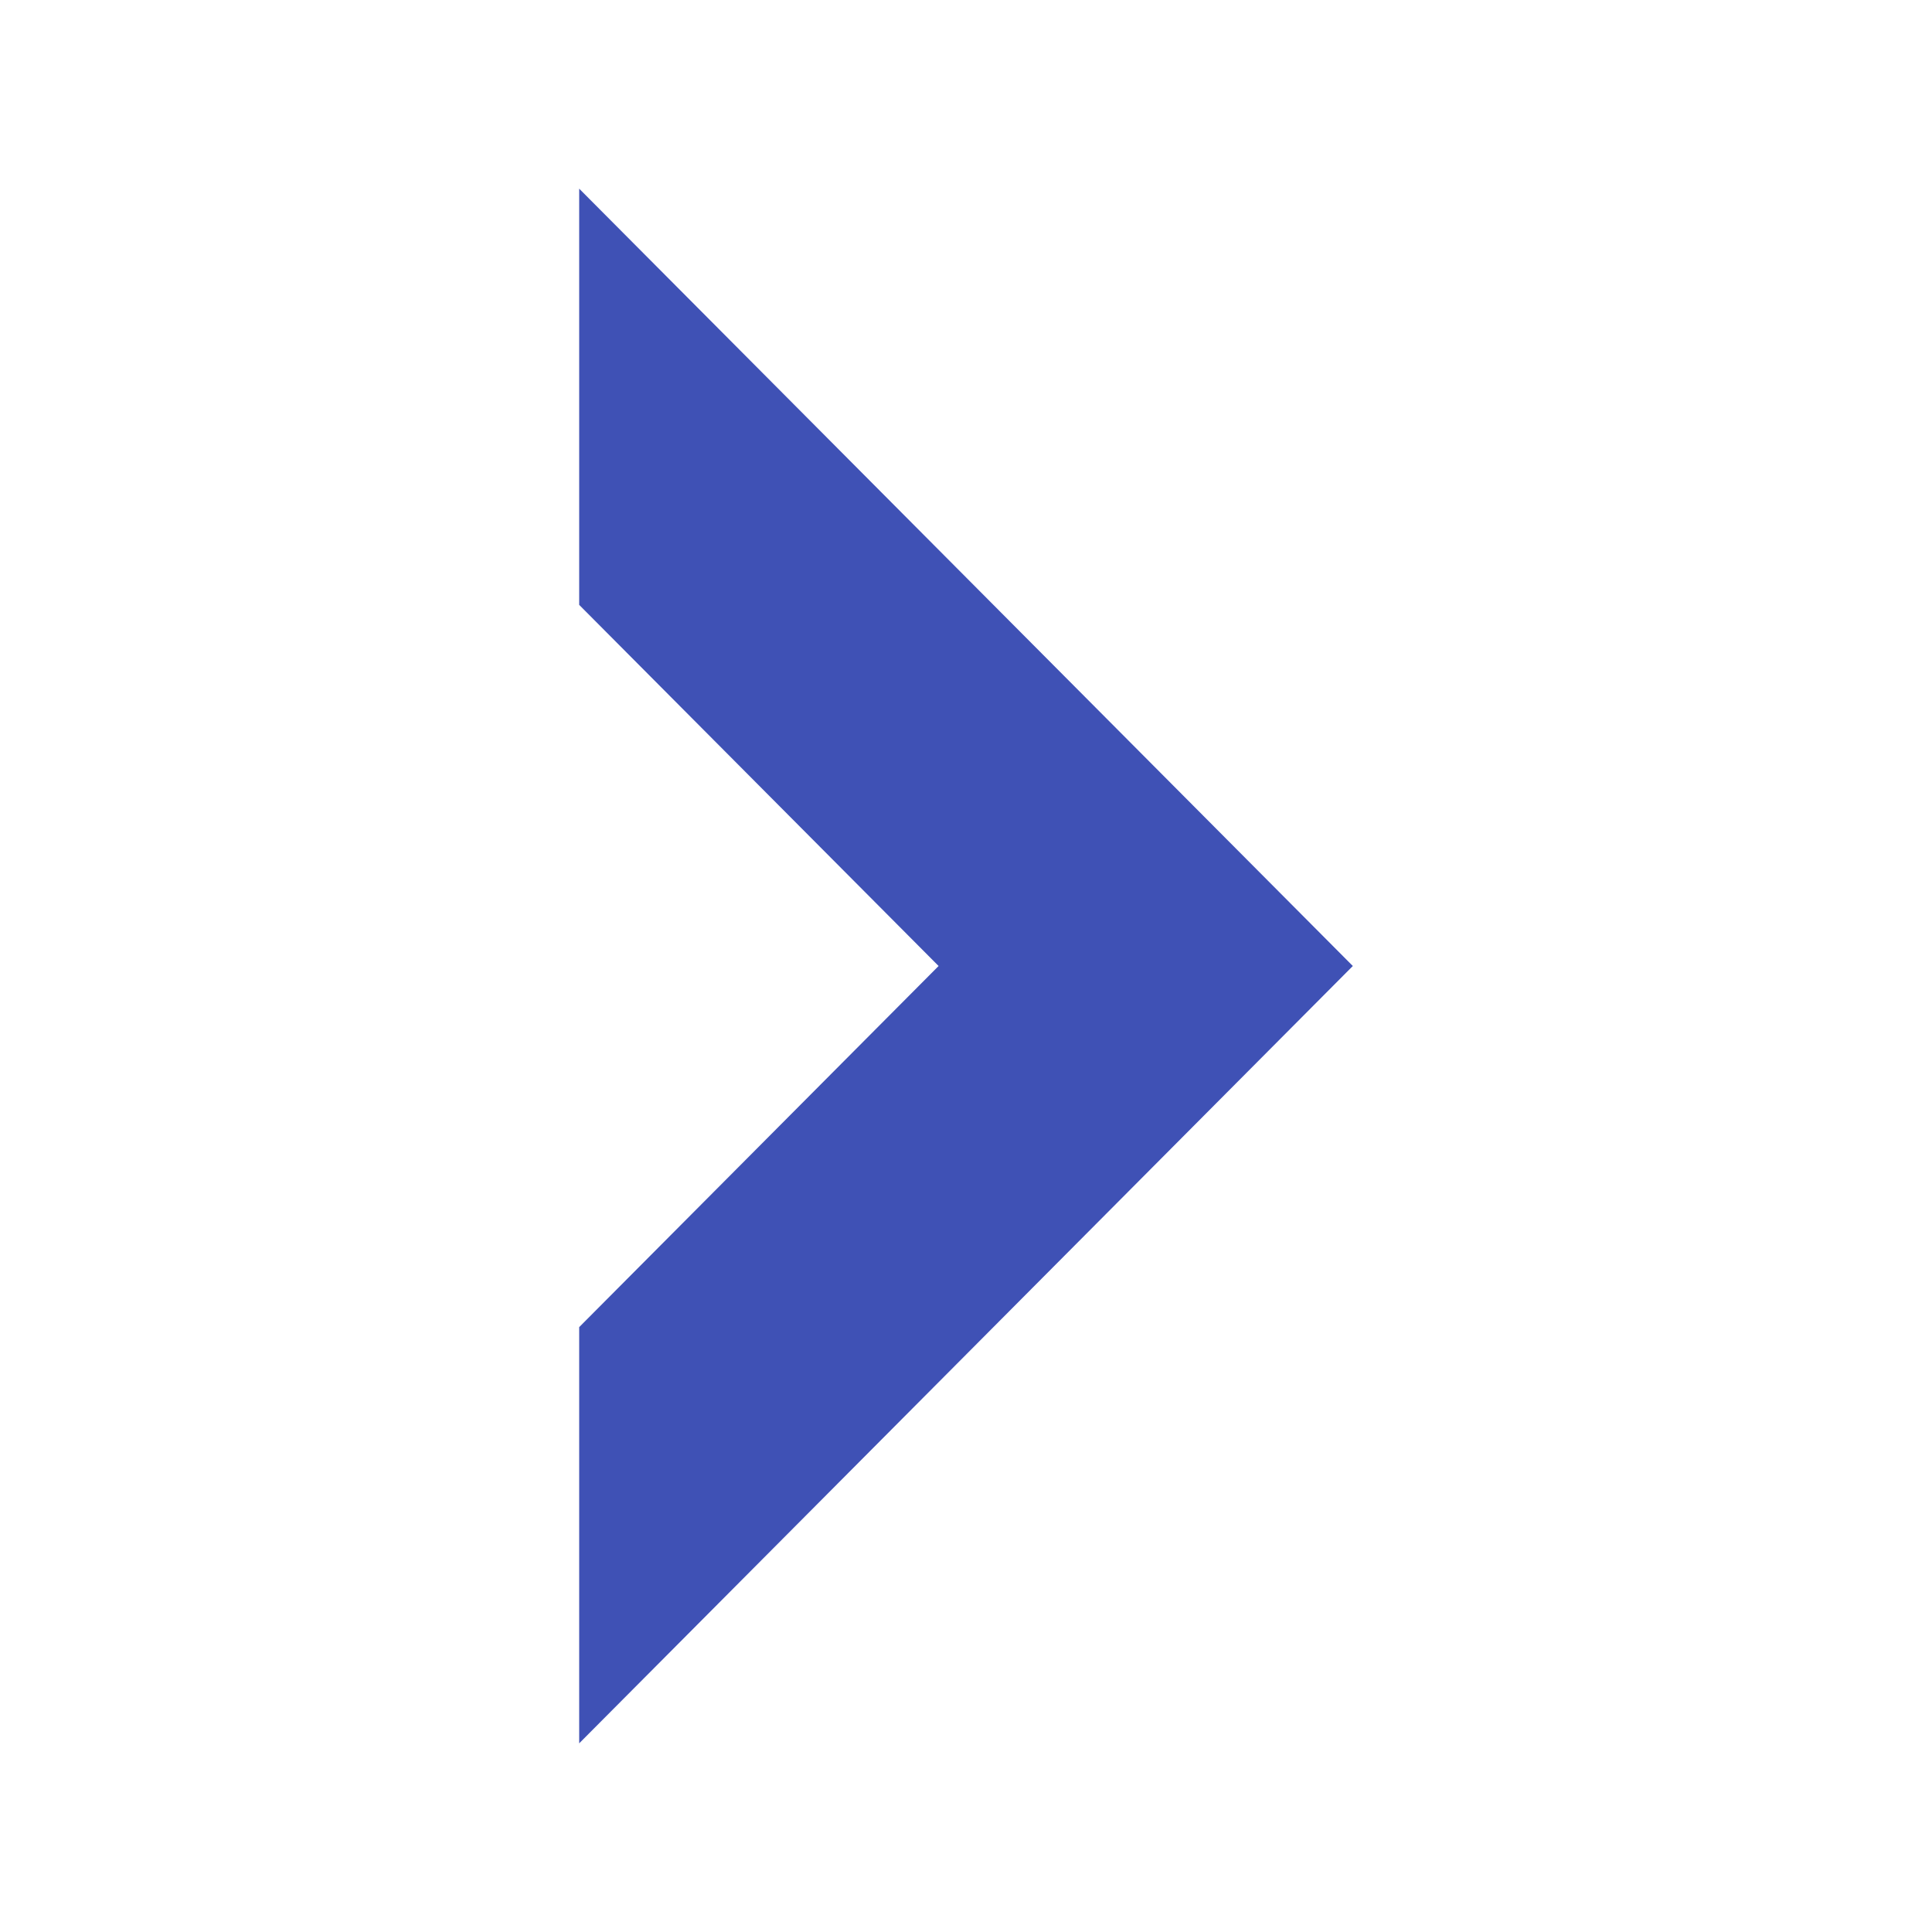
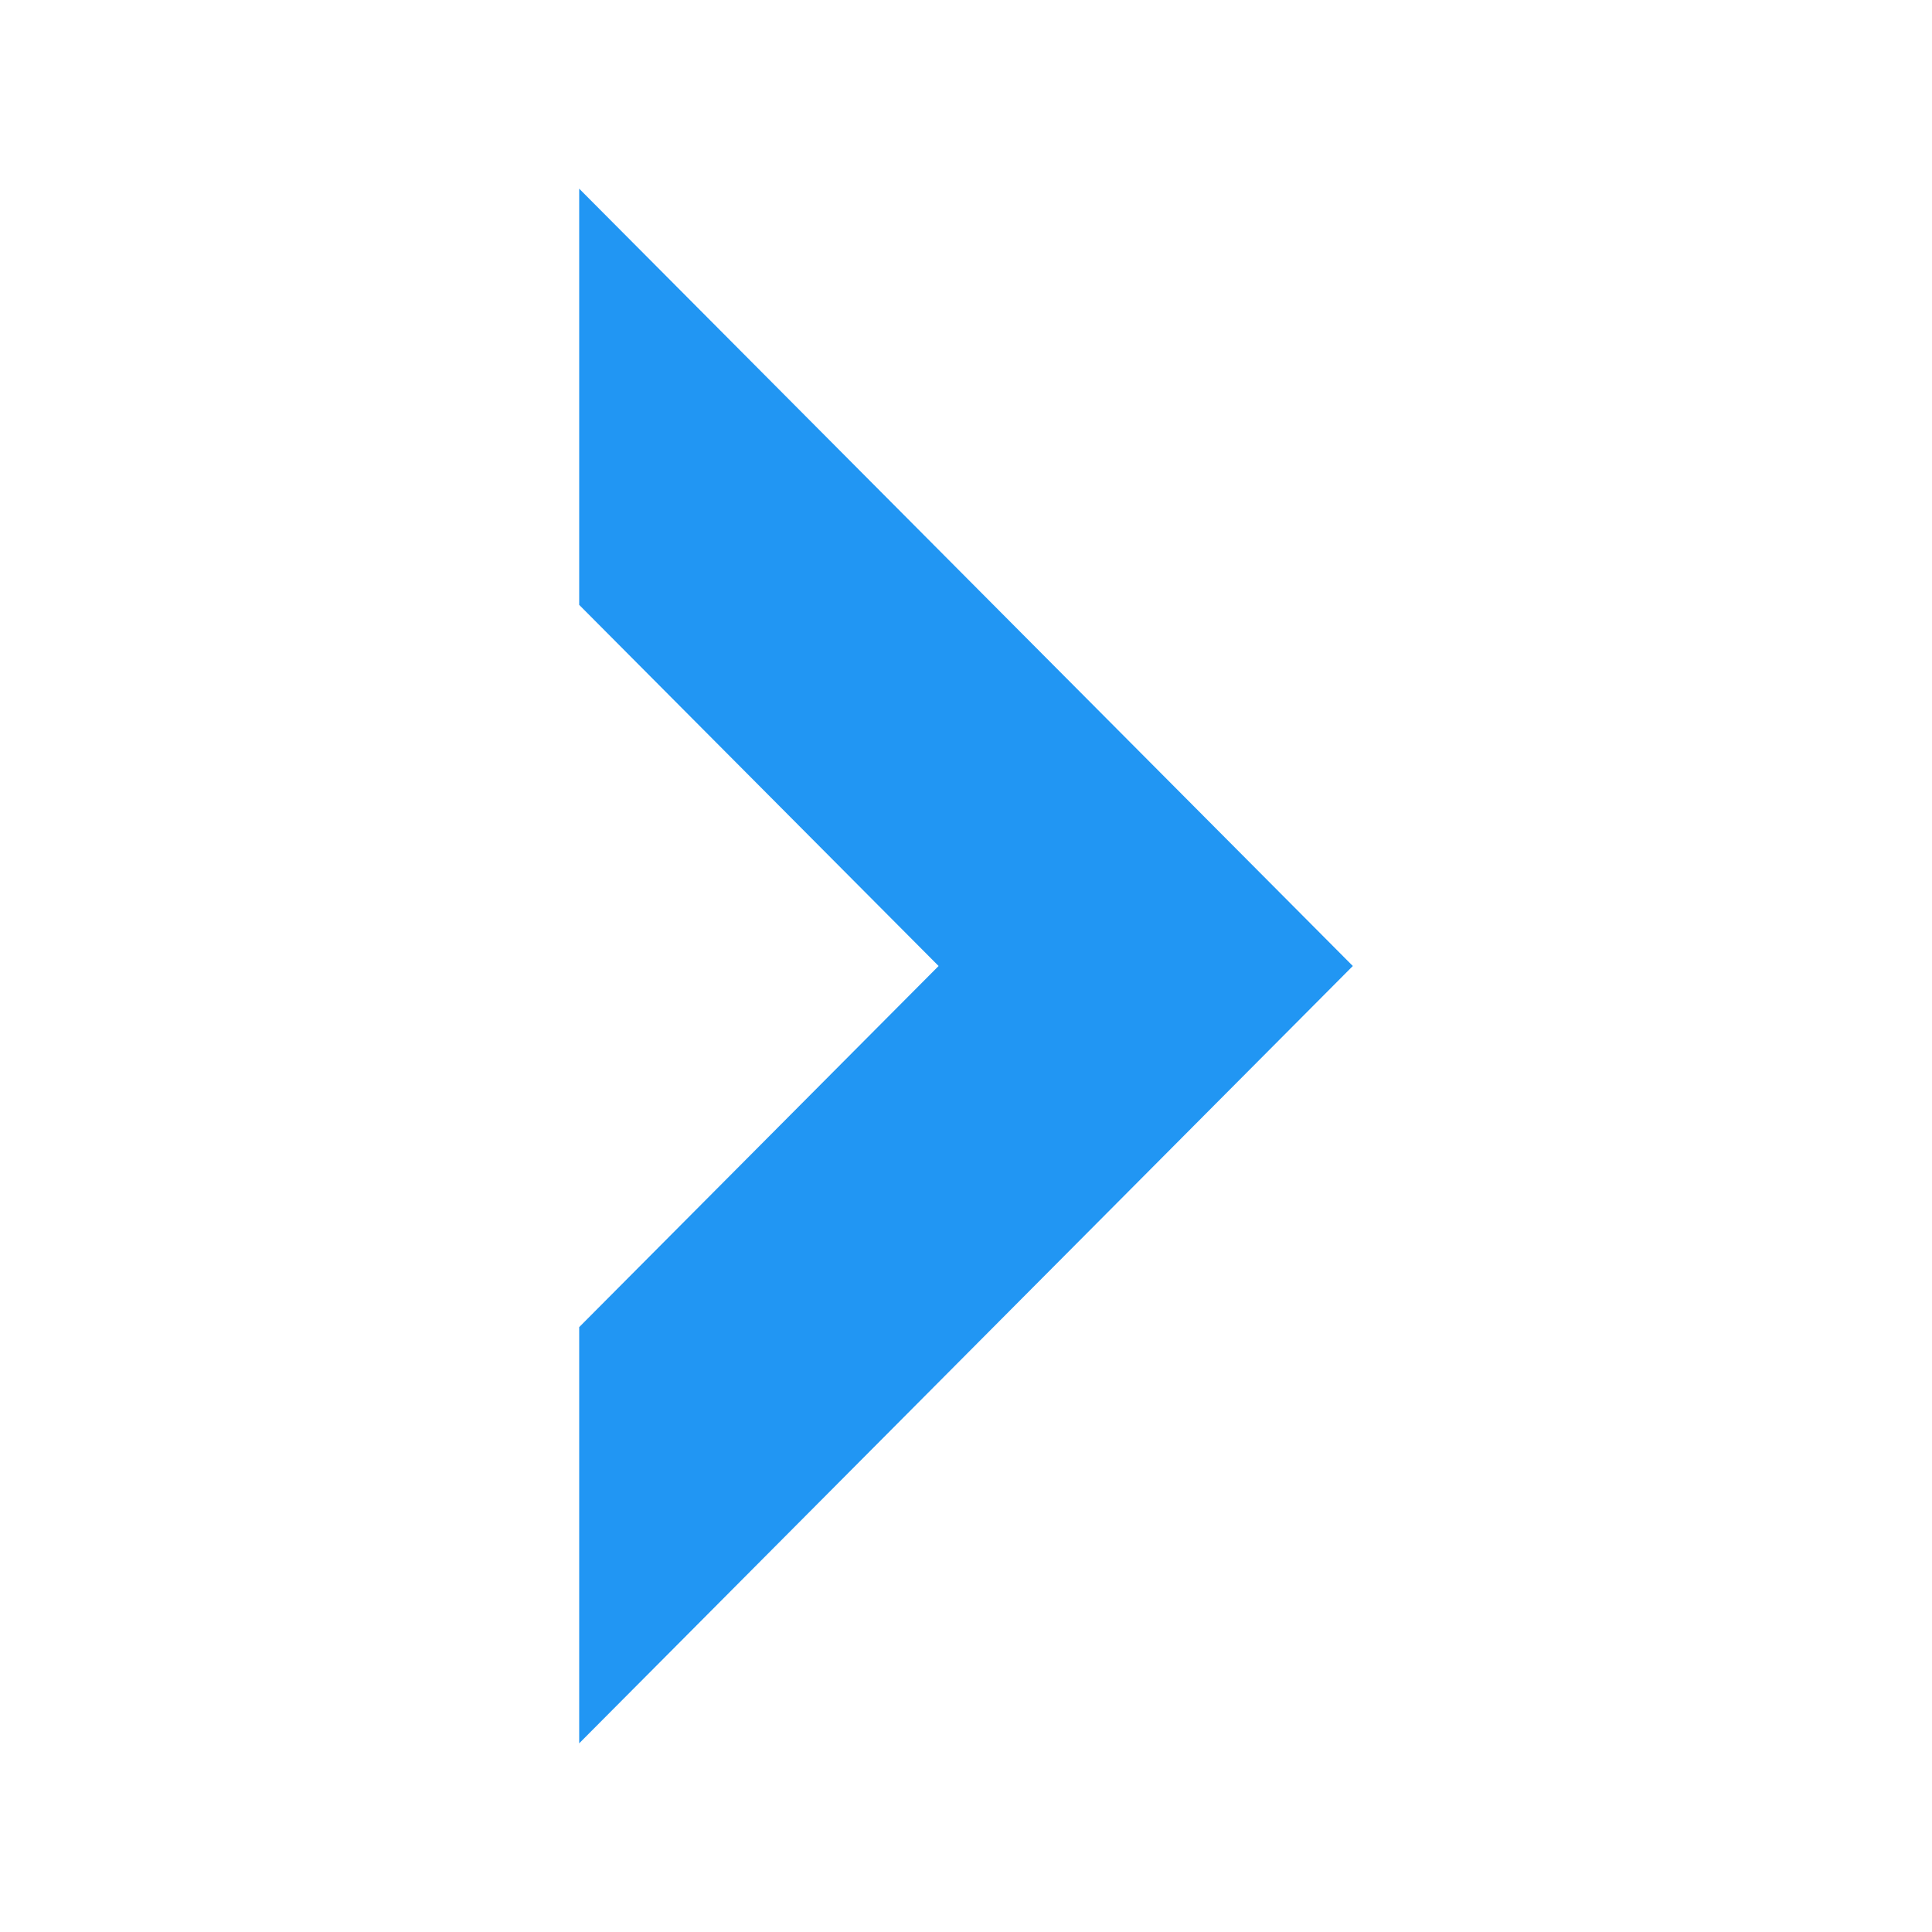
<svg xmlns="http://www.w3.org/2000/svg" width="512" height="512">
  <g>
-     <polygon fill="#3f51b5" points="153.49,50 153.49,160.299 248.736,256 153.49,351.701 153.49,462 358.51,256 " id="arrow-29-icon" />
+     <polygon fill="#2196f3" points="153.49,50 153.49,160.299 248.736,256 153.49,351.701 153.49,462 358.51,256 " id="arrow-29-icon" />
  </g>
</svg>
